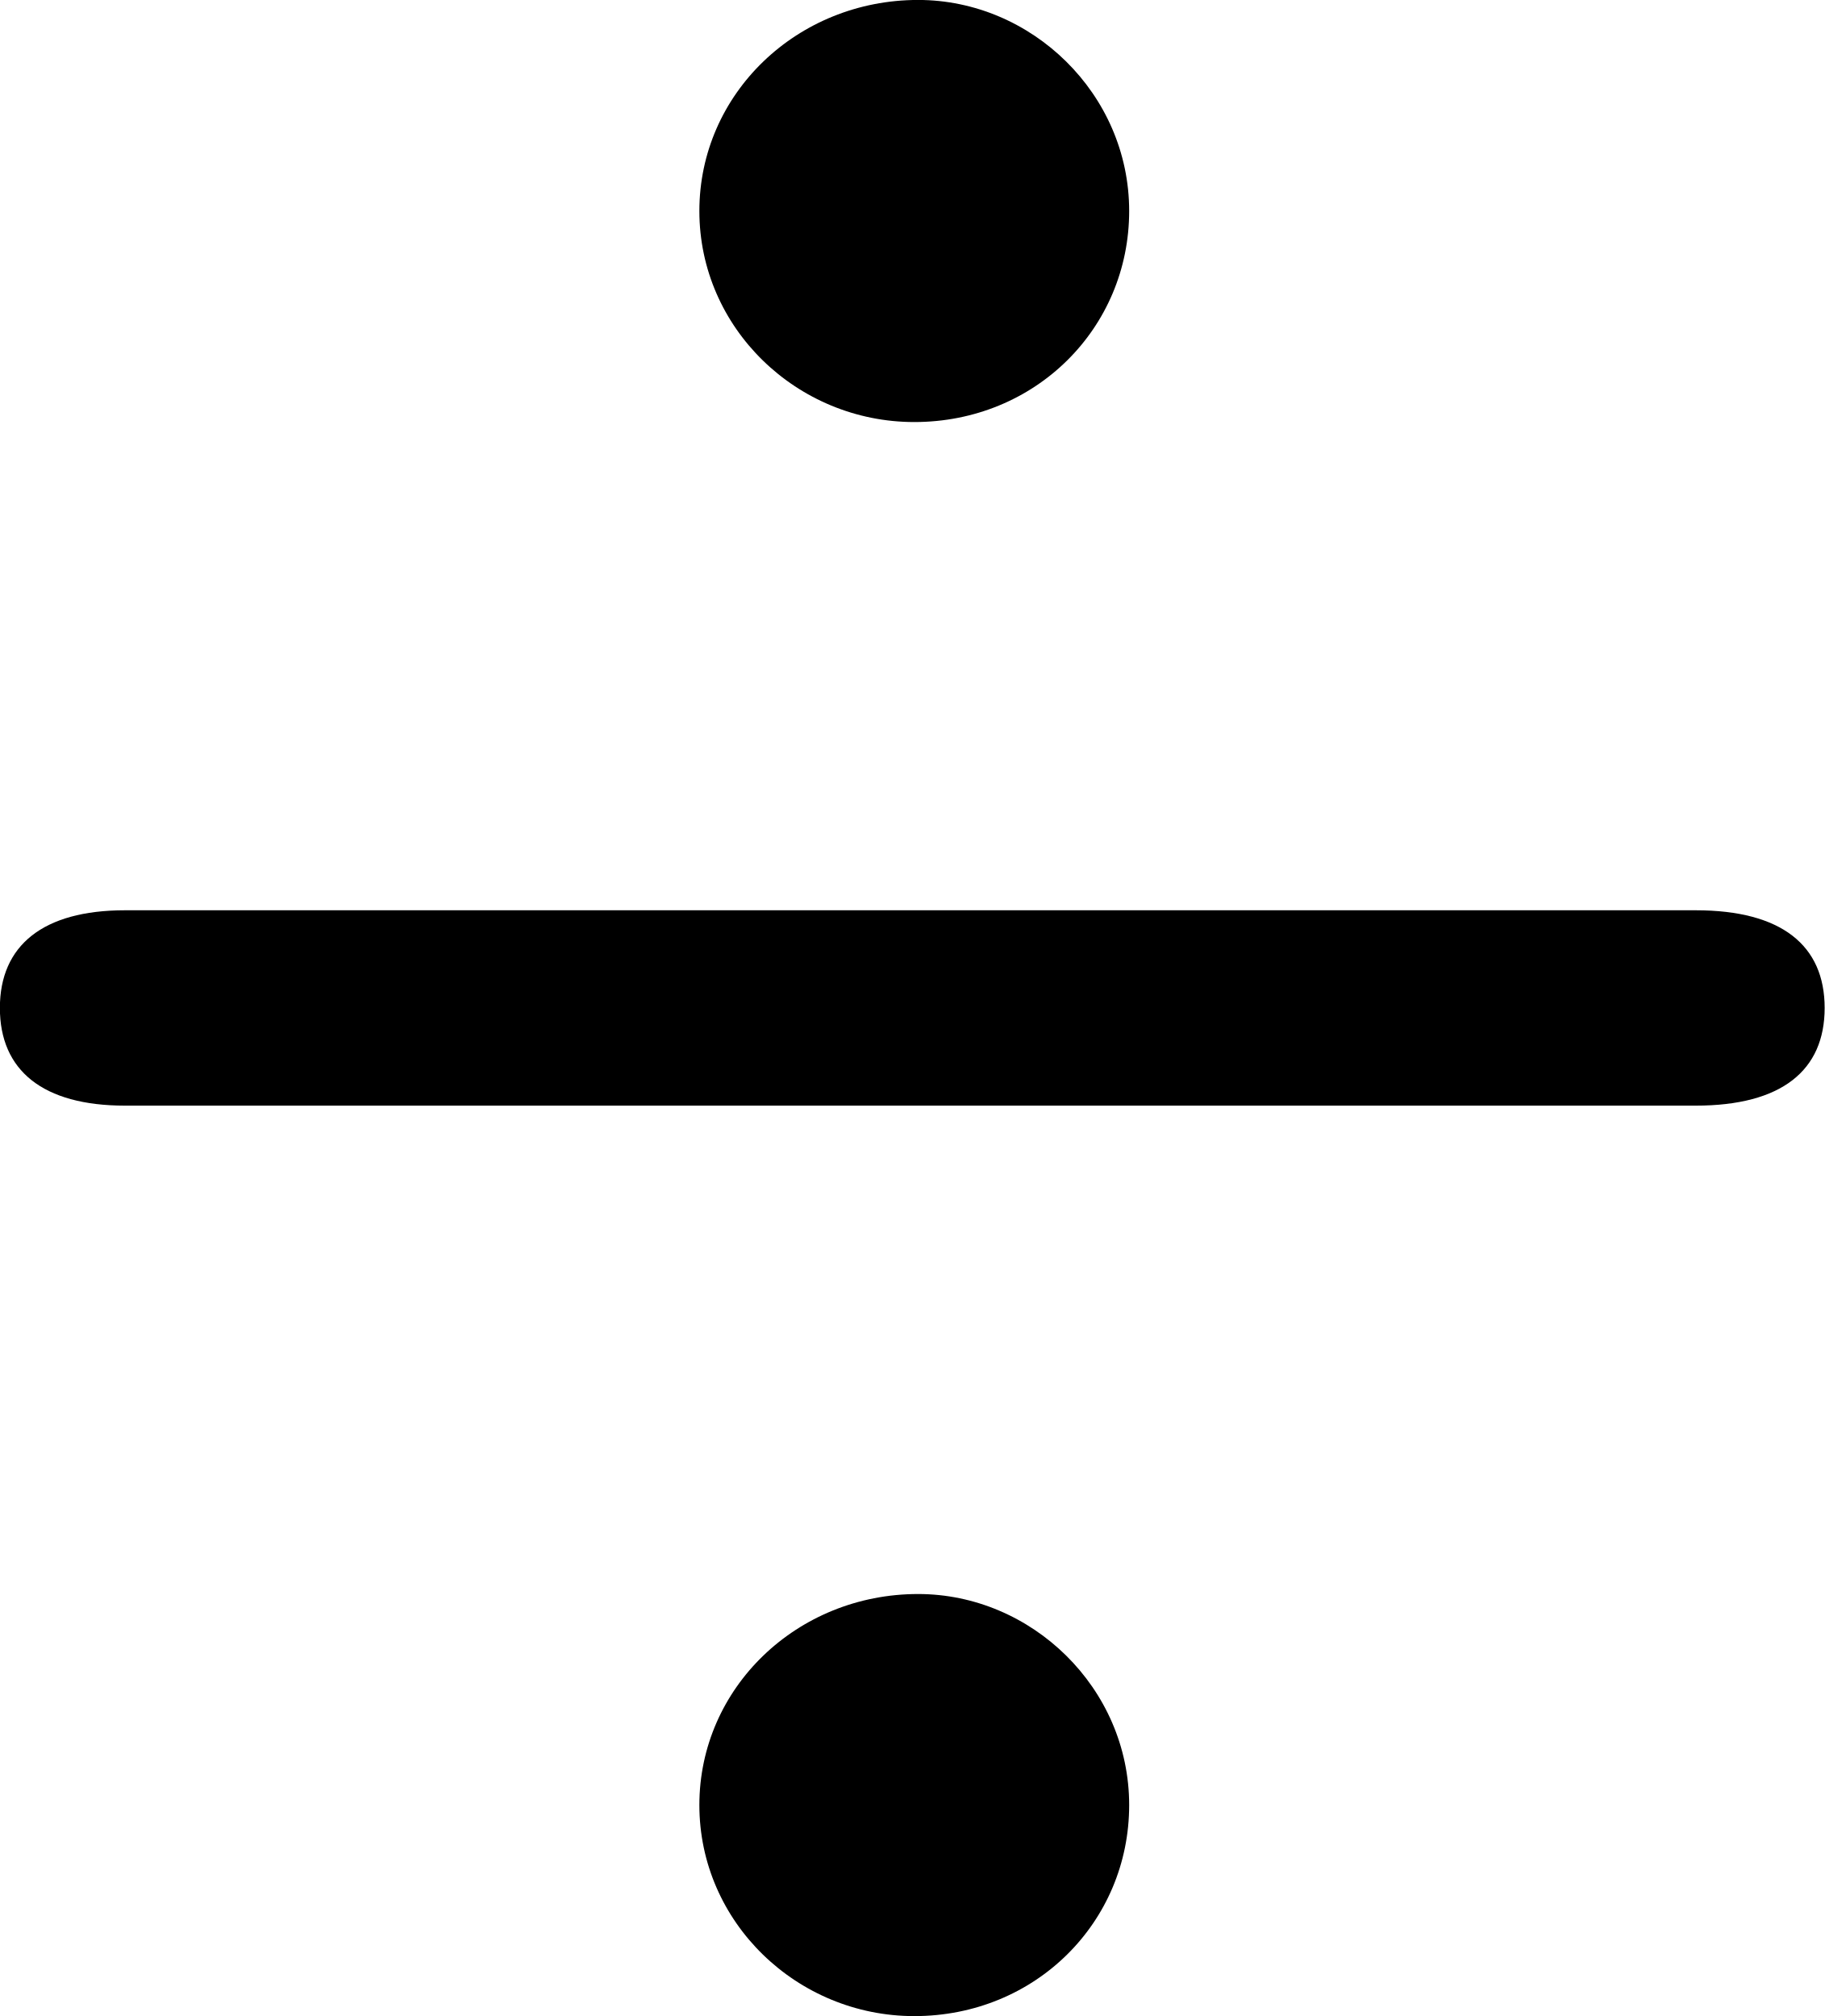
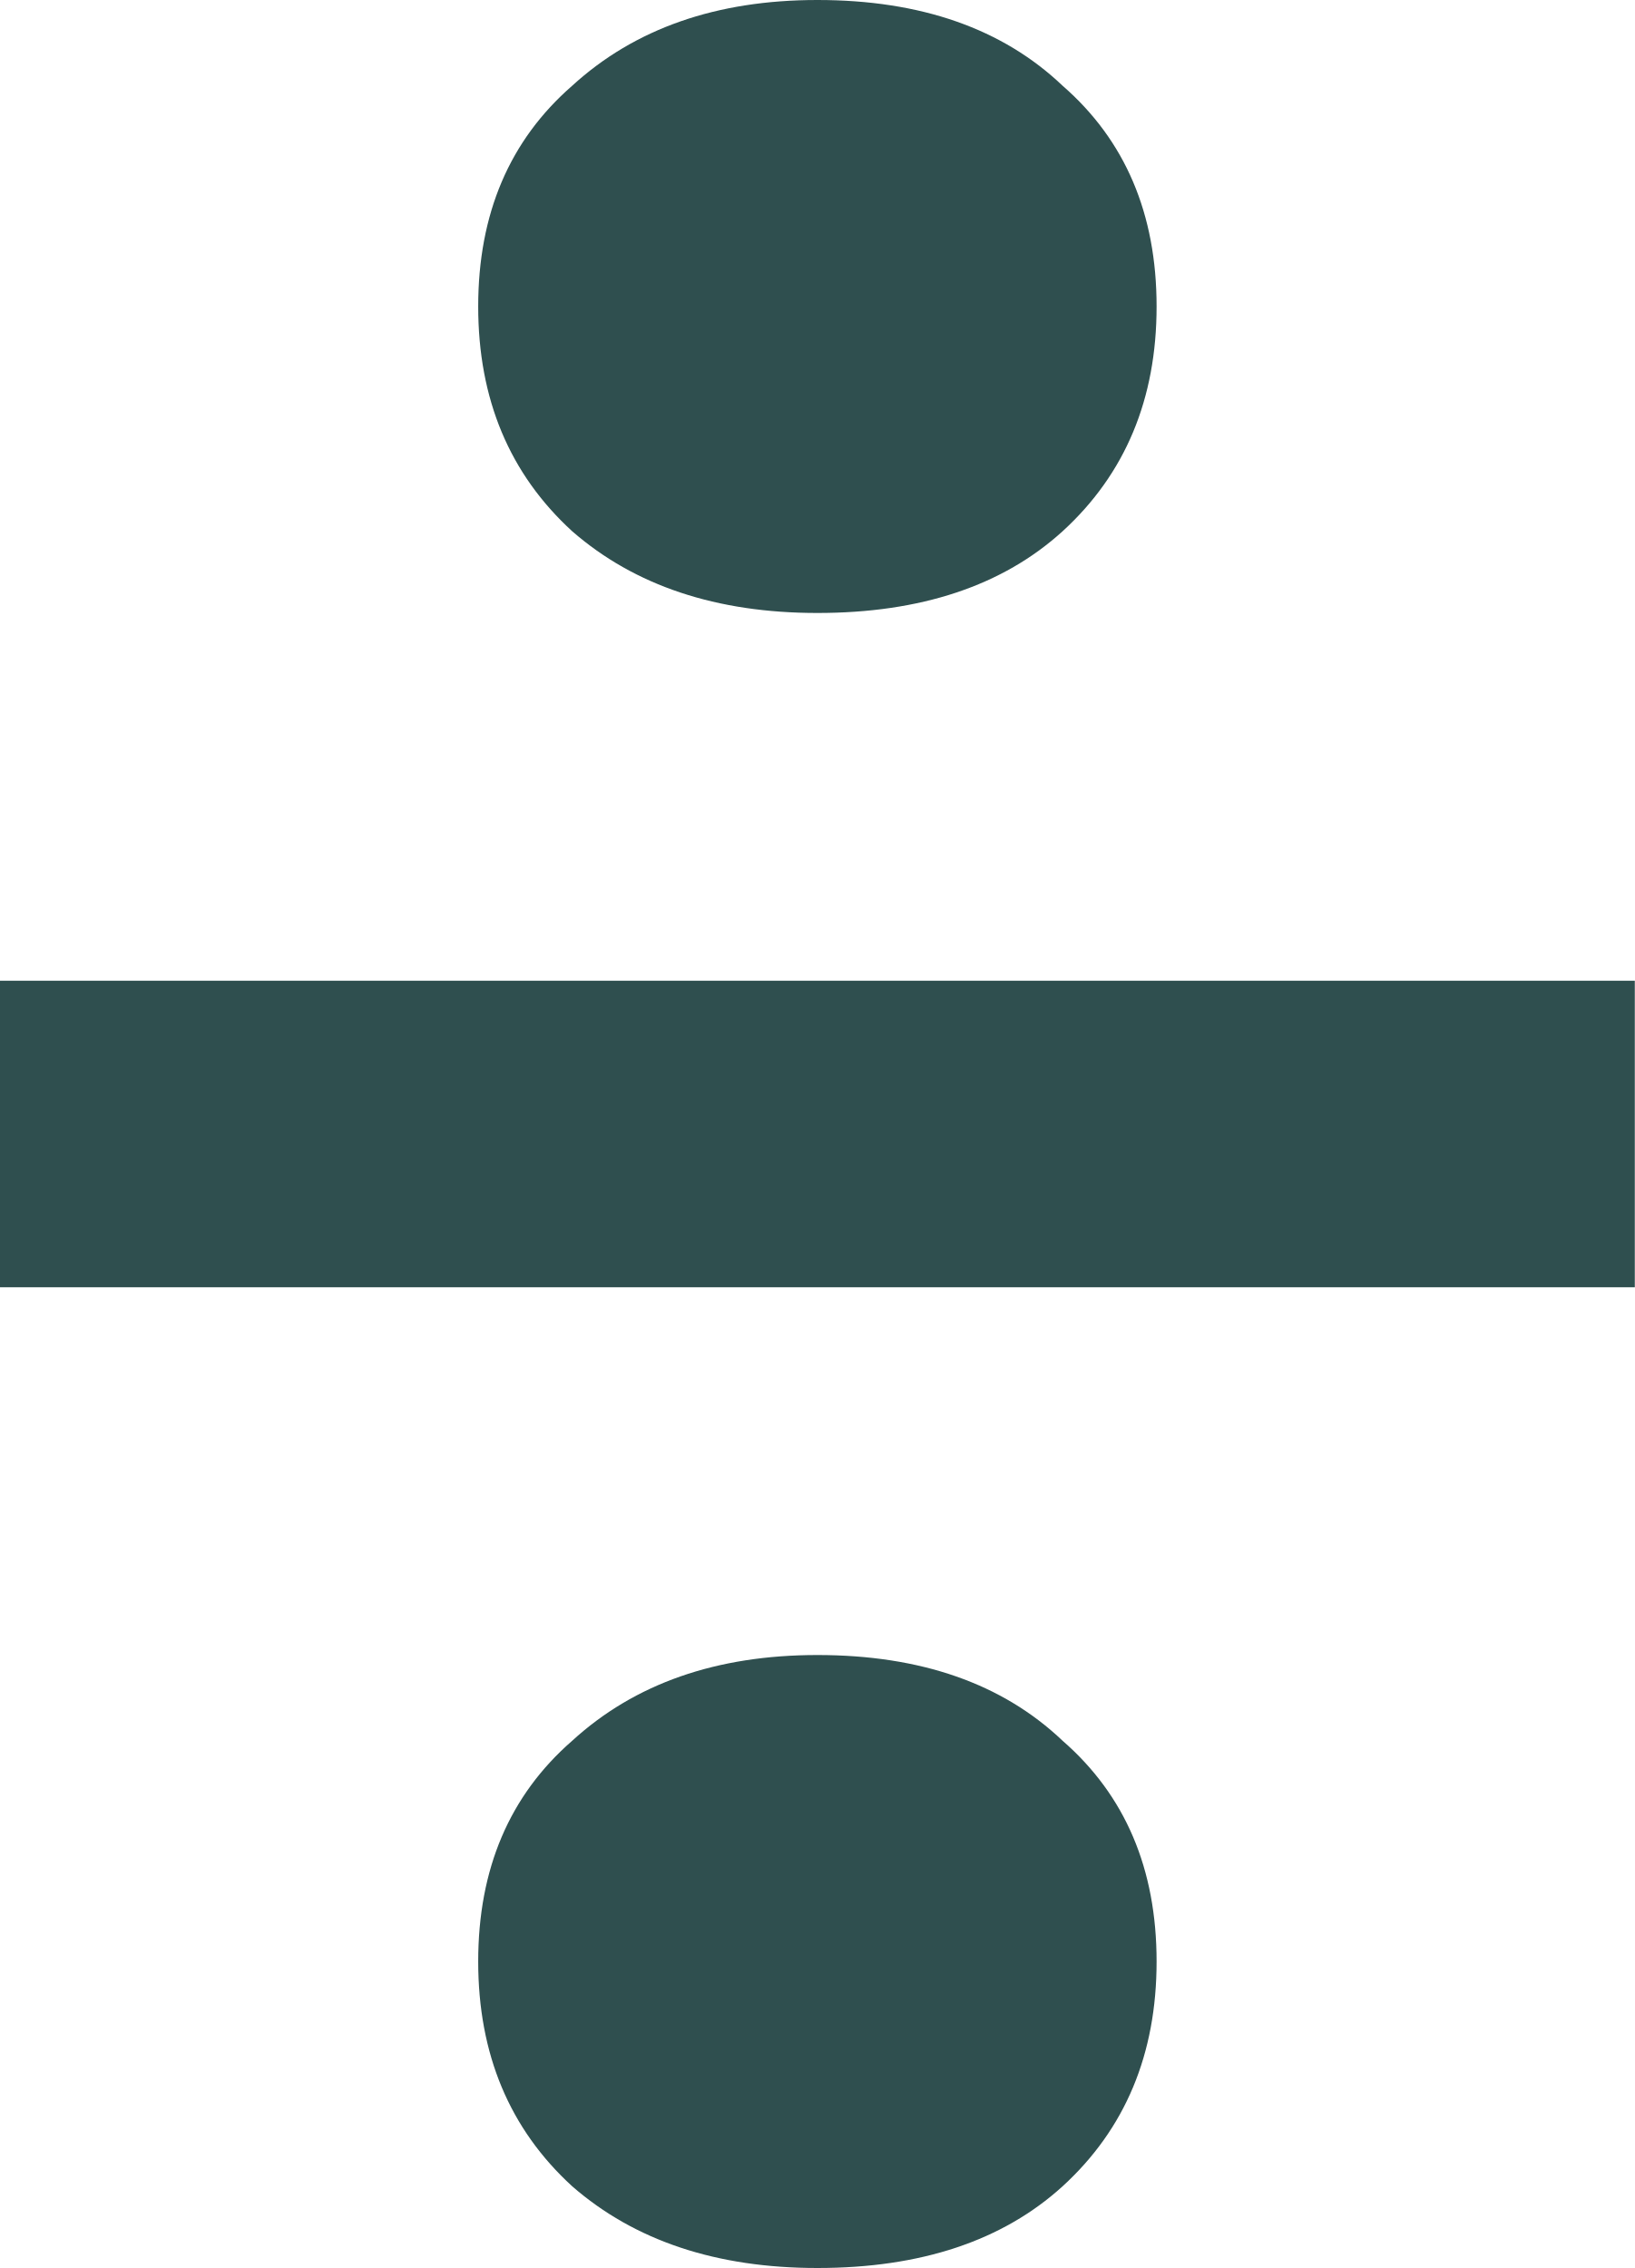
- <svg xmlns="http://www.w3.org/2000/svg" width="11.862mm" height="13.106mm" viewBox="0 0 11.862 13.106" version="1.1" id="svg1">
+ <svg xmlns="http://www.w3.org/2000/svg" width="10.16mm" height="14.097mm" viewBox="0 0 10.16 14.097" version="1.1" id="svg1">
  <defs id="defs1" />
-   <g id="layer1" transform="translate(-73.22773,-131.9863)">
-     <path d="m 84.251,139.174 c 0.559,0 0.838,-0.229 0.838,-0.635 0,-0.406 -0.279,-0.635 -0.838,-0.635 h -10.211 c -0.533,0 -0.813,0.229 -0.813,0.635 0,0.406 0.279,0.635 0.813,0.635 z m -5.055,3.175 c -0.787,0 -1.422,0.61 -1.422,1.372 0,0.762 0.635,1.372 1.397,1.372 0.787,0 1.397,-0.61 1.397,-1.372 0,-0.762 -0.635,-1.372 -1.372,-1.372 z m 0,-10.363 c -0.787,0 -1.422,0.61 -1.422,1.372 0,0.762 0.635,1.372 1.397,1.372 0.787,0 1.397,-0.61 1.397,-1.372 0,-0.762 -0.635,-1.372 -1.372,-1.372 z" aria-label="÷" />
+   <g id="layer1" transform="translate(-249.6231,-146.311)" style="fill:#2f4f4f;fill-opacity:1">
+     <path d="m 254.703,150.121 c -0.627,0 -1.135,-0.169 -1.524,-0.508 -0.389,-0.356 -0.584,-0.821 -0.584,-1.397 0,-0.576 0.195,-1.033 0.584,-1.372 0.389,-0.356 0.897,-0.533 1.524,-0.533 0.643,0 1.151,0.178 1.524,0.533 0.389,0.339 0.584,0.796 0.584,1.372 0,0.576 -0.195,1.041 -0.584,1.397 -0.373,0.339 -0.881,0.508 -1.524,0.508 z m -5.08,4.191 v -1.905 h 10.16 v 1.905 z m 5.08,6.096 c -0.627,0 -1.135,-0.169 -1.524,-0.508 -0.389,-0.356 -0.584,-0.821 -0.584,-1.397 0,-0.576 0.195,-1.033 0.584,-1.372 0.389,-0.356 0.897,-0.533 1.524,-0.533 0.643,0 1.151,0.178 1.524,0.533 0.389,0.339 0.584,0.796 0.584,1.372 0,0.576 -0.195,1.041 -0.584,1.397 -0.373,0.339 -0.881,0.508 -1.524,0.508 z" style="font-size:25.4px;font-family:'JetBrainsMonoNL NF';-inkscape-font-specification:'JetBrainsMonoNL NF, Normal';fill:#2f4f4f;fill-opacity:1;stroke-width:0.265" id="path1-8" />
  </g>
</svg>
